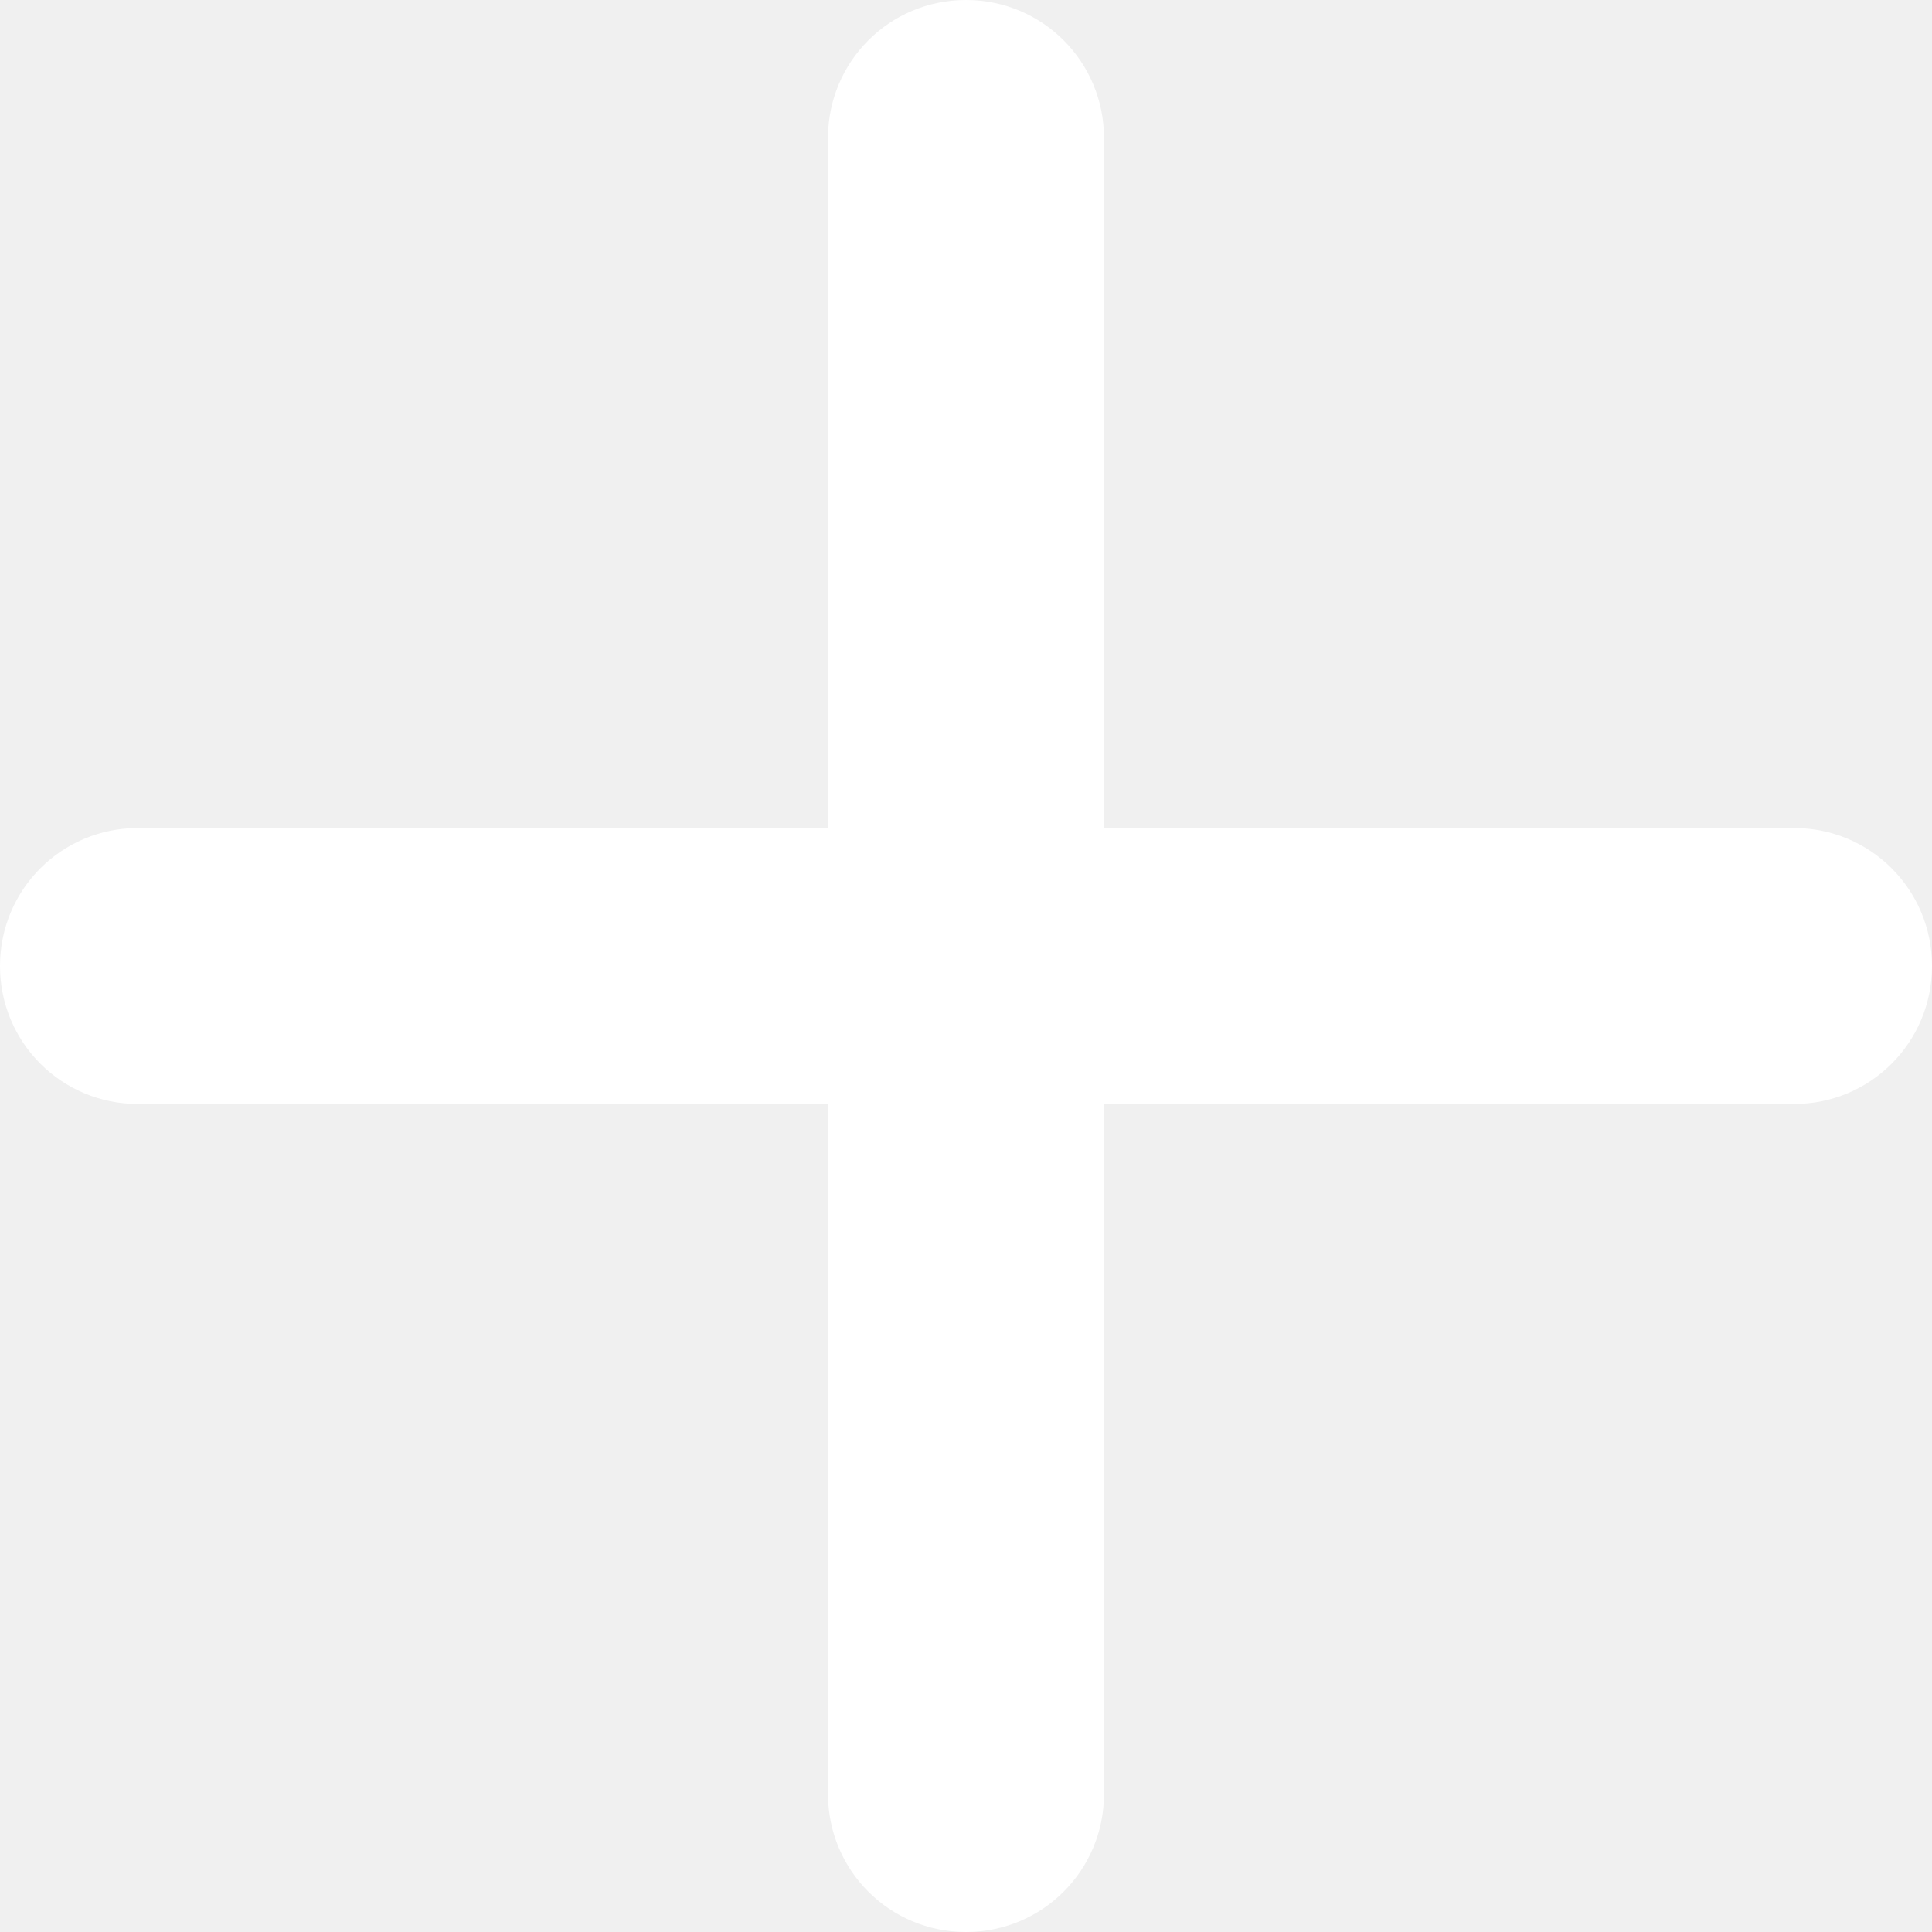
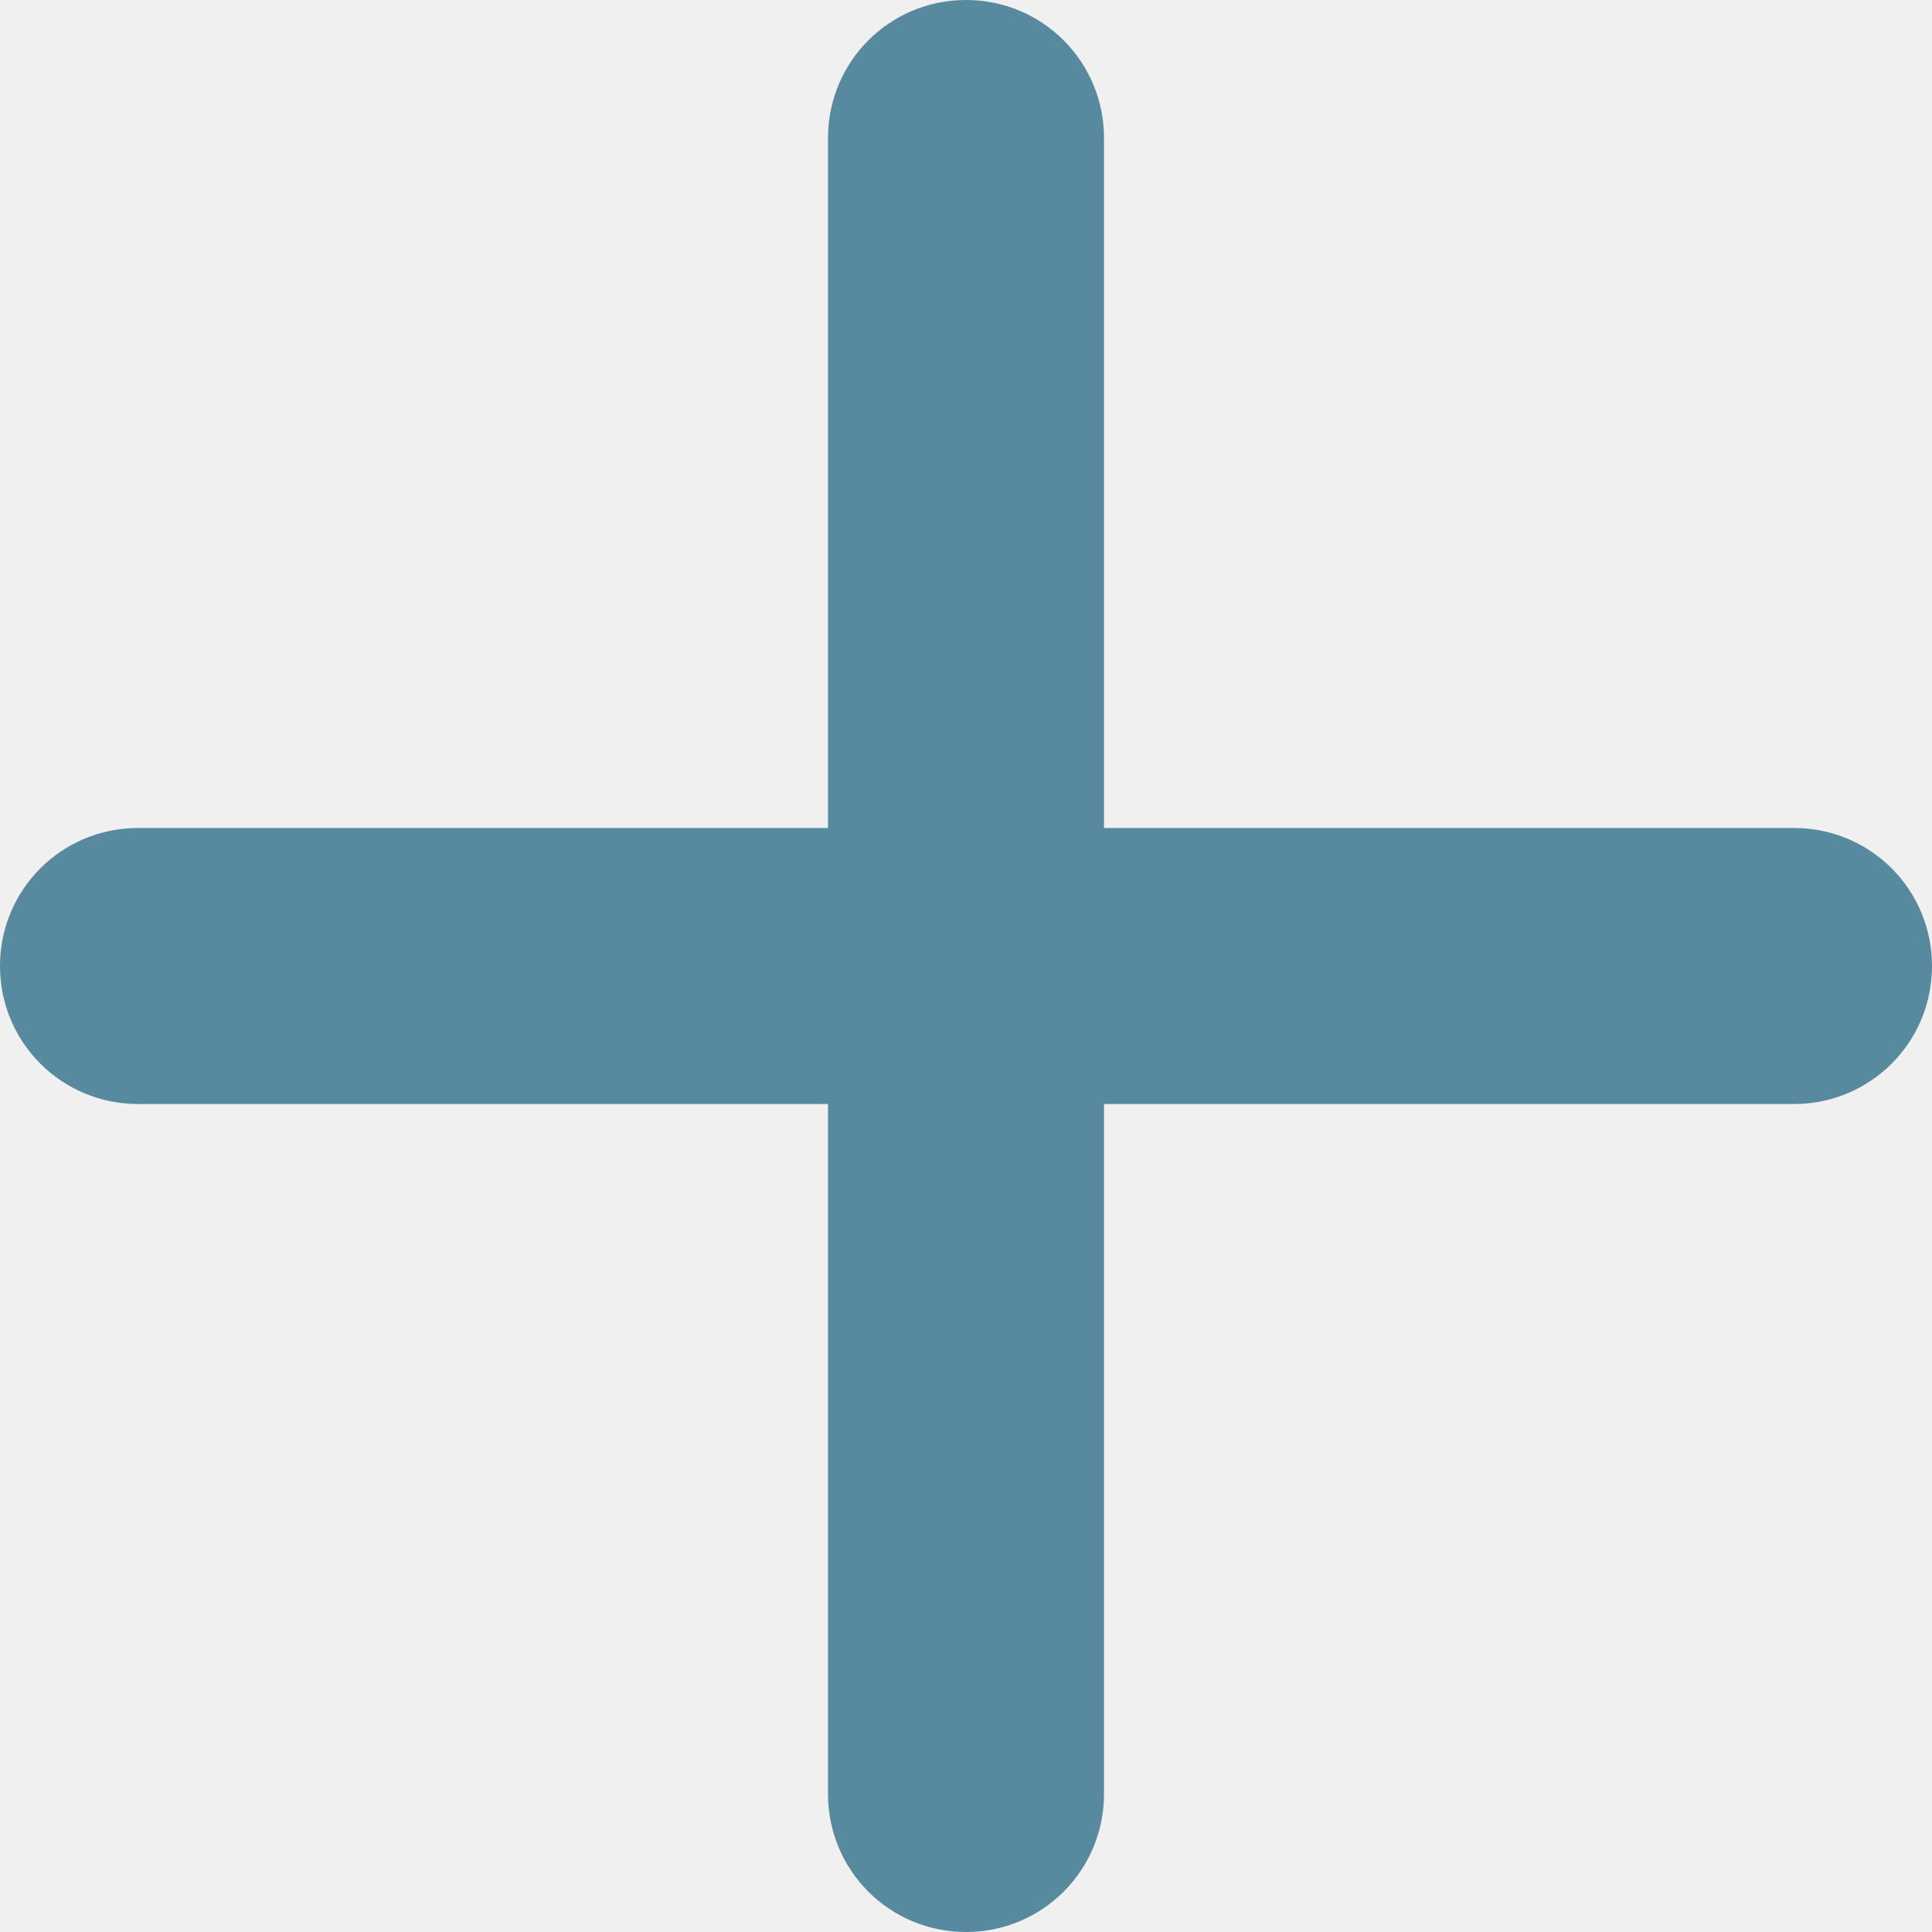
<svg xmlns="http://www.w3.org/2000/svg" version="1.1" id="Layer_1" x="0px" y="0px" viewBox="0 0 91 91" style="enable-background:new 0 0 91 91;" xml:space="preserve">
  <style type="text/css">
- 	.plus{fill:#FFFFFF;}
+ 	.st0{fill:#57899F;}
</style>
  <g>
-     <path class="plus" d="M39,6.5v78c0,3.6,2.9,6.5,6.5,6.5s6.5-2.9,6.5-6.5v-78C52,2.9,49.1,0,45.5,0C41.9,0,39,2.9,39,6.5z" />
-     <path class="plus" d="M84.5,39h-78C2.9,39,0,41.9,0,45.5S2.9,52,6.5,52h78c3.6,0,6.5-2.9,6.5-6.5S88.1,39,84.5,39z" />
+     <path class="st0" d="M39,6.5v78c0,3.6,2.9,6.5,6.5,6.5s6.5-2.9,6.5-6.5v-78C52,2.9,49.1,0,45.5,0S39,2.9,39,6.5z" />
+     <path class="st0" d="M84.5,39h-78C2.9,39,0,41.9,0,45.5S2.9,52,6.5,52h78c3.6,0,6.5-2.9,6.5-6.5S88.1,39,84.5,39z" />
  </g>
</svg>
